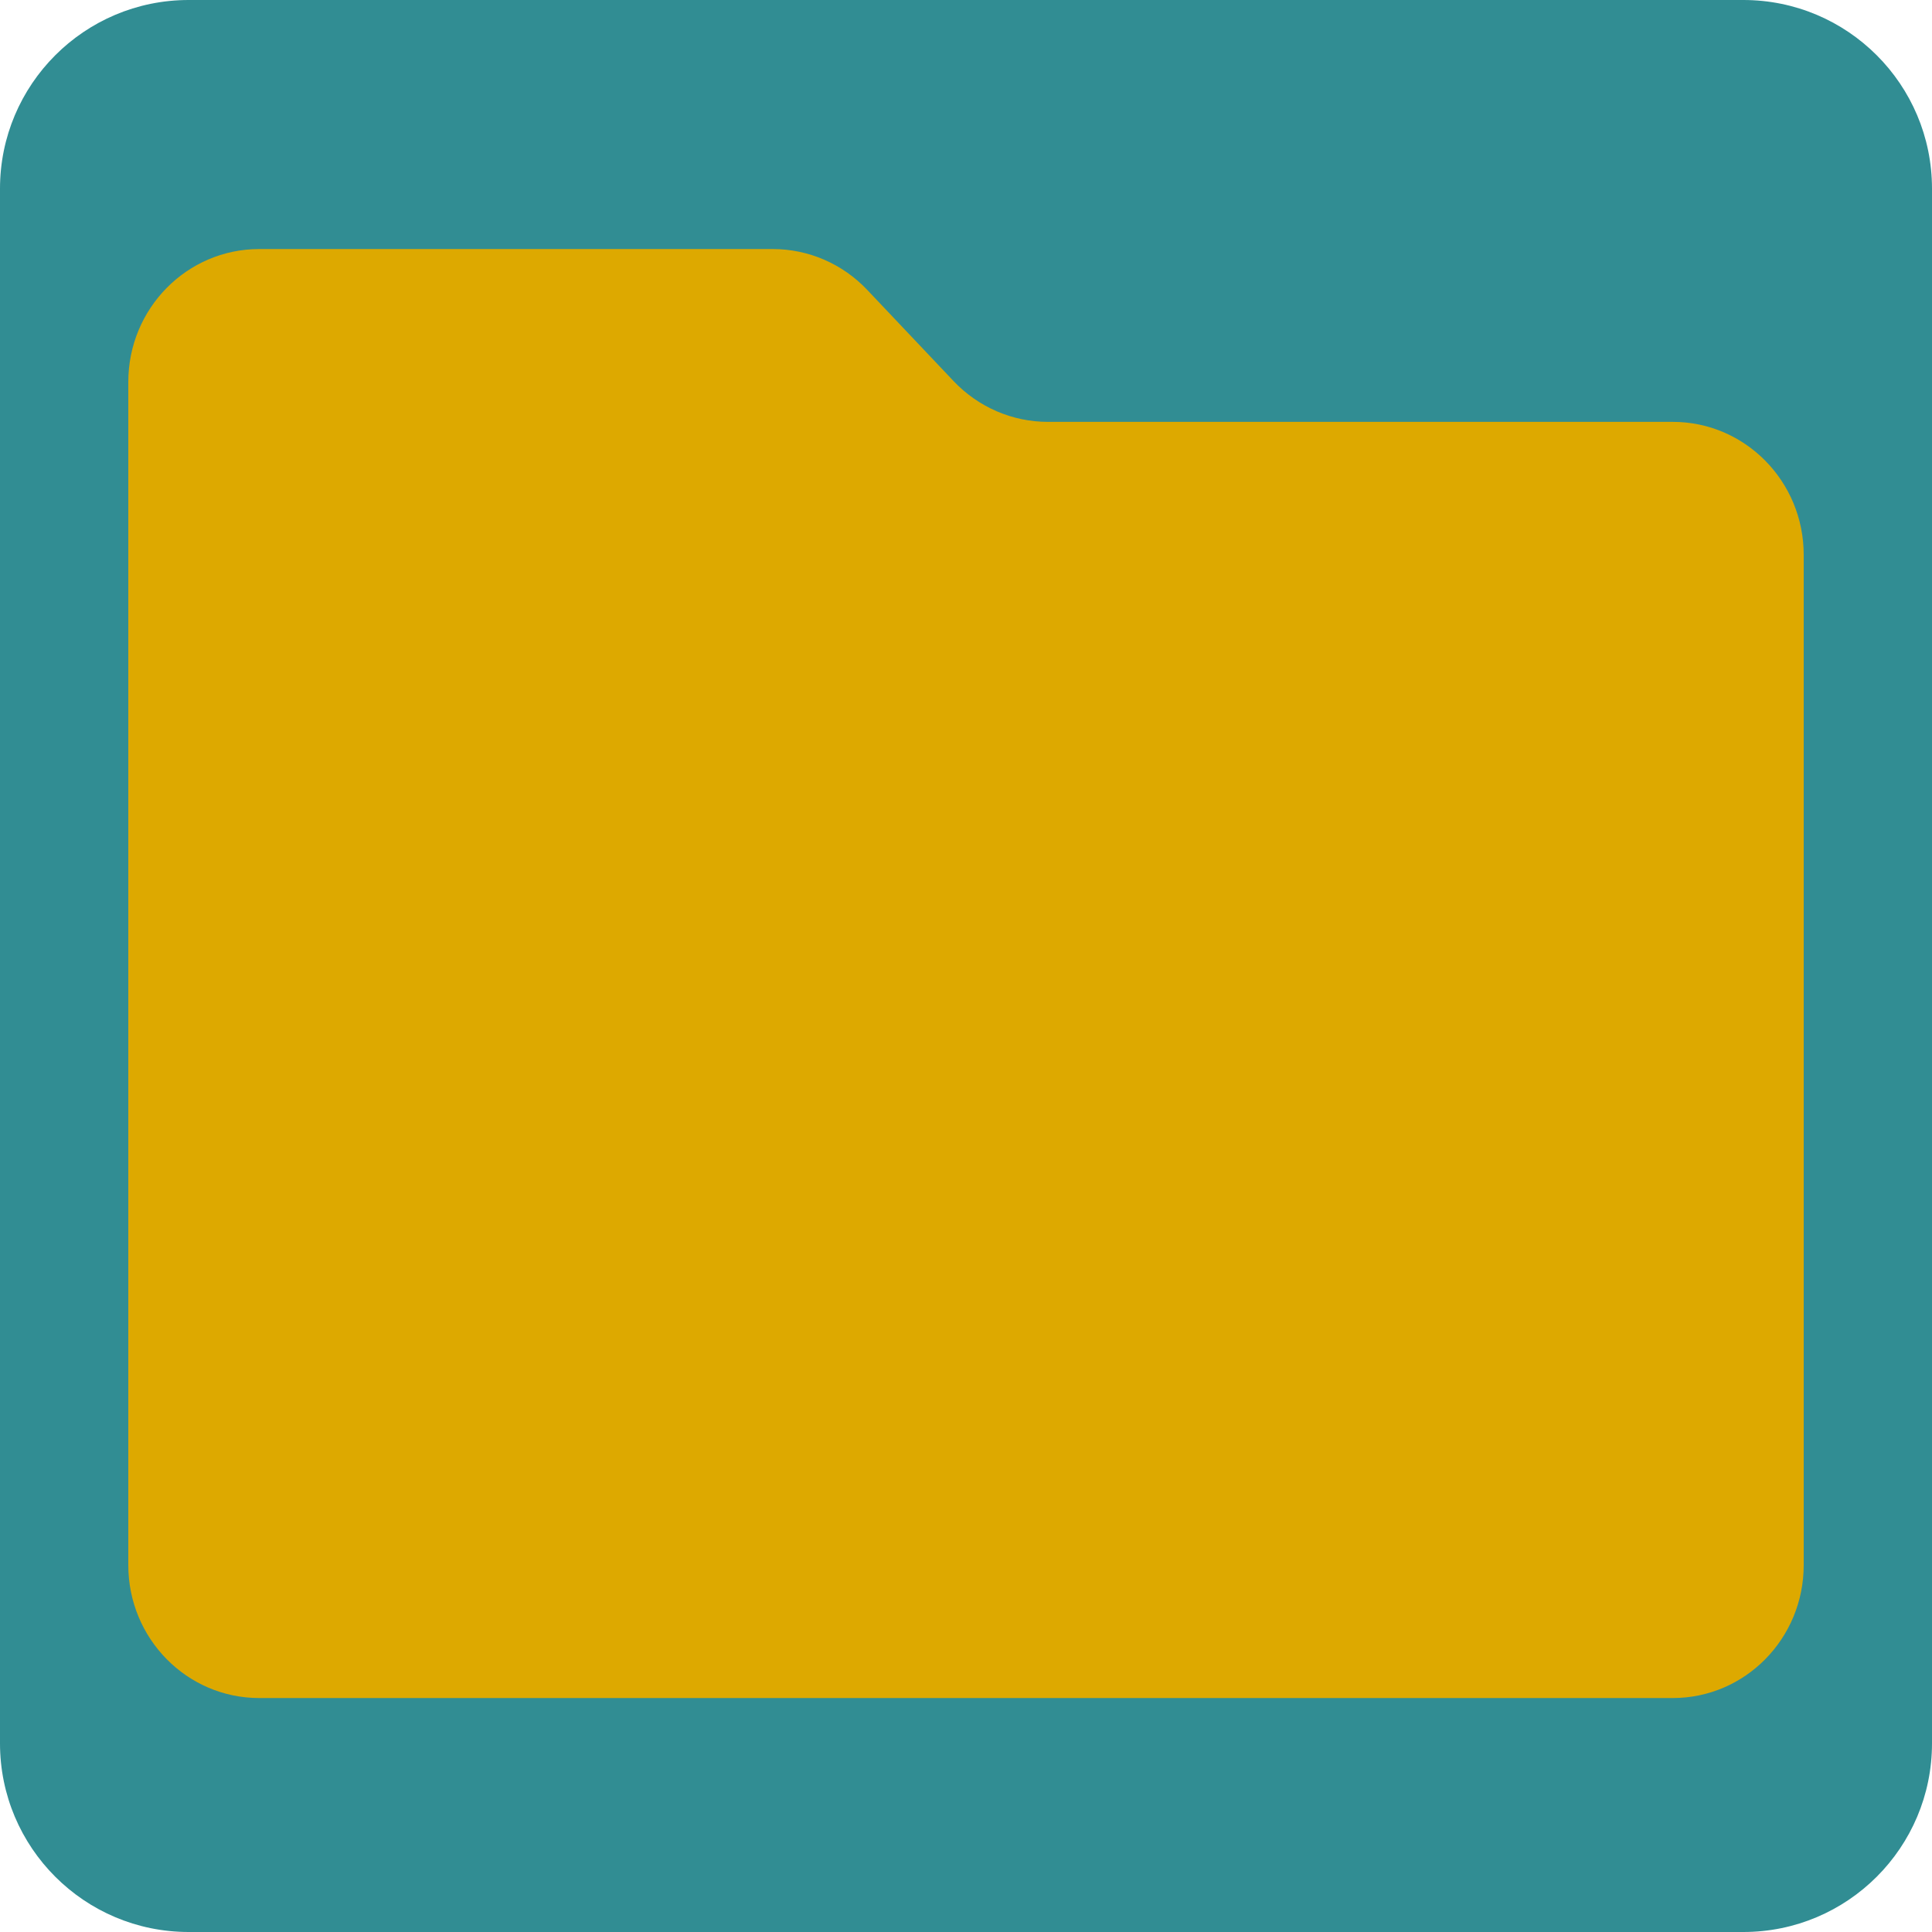
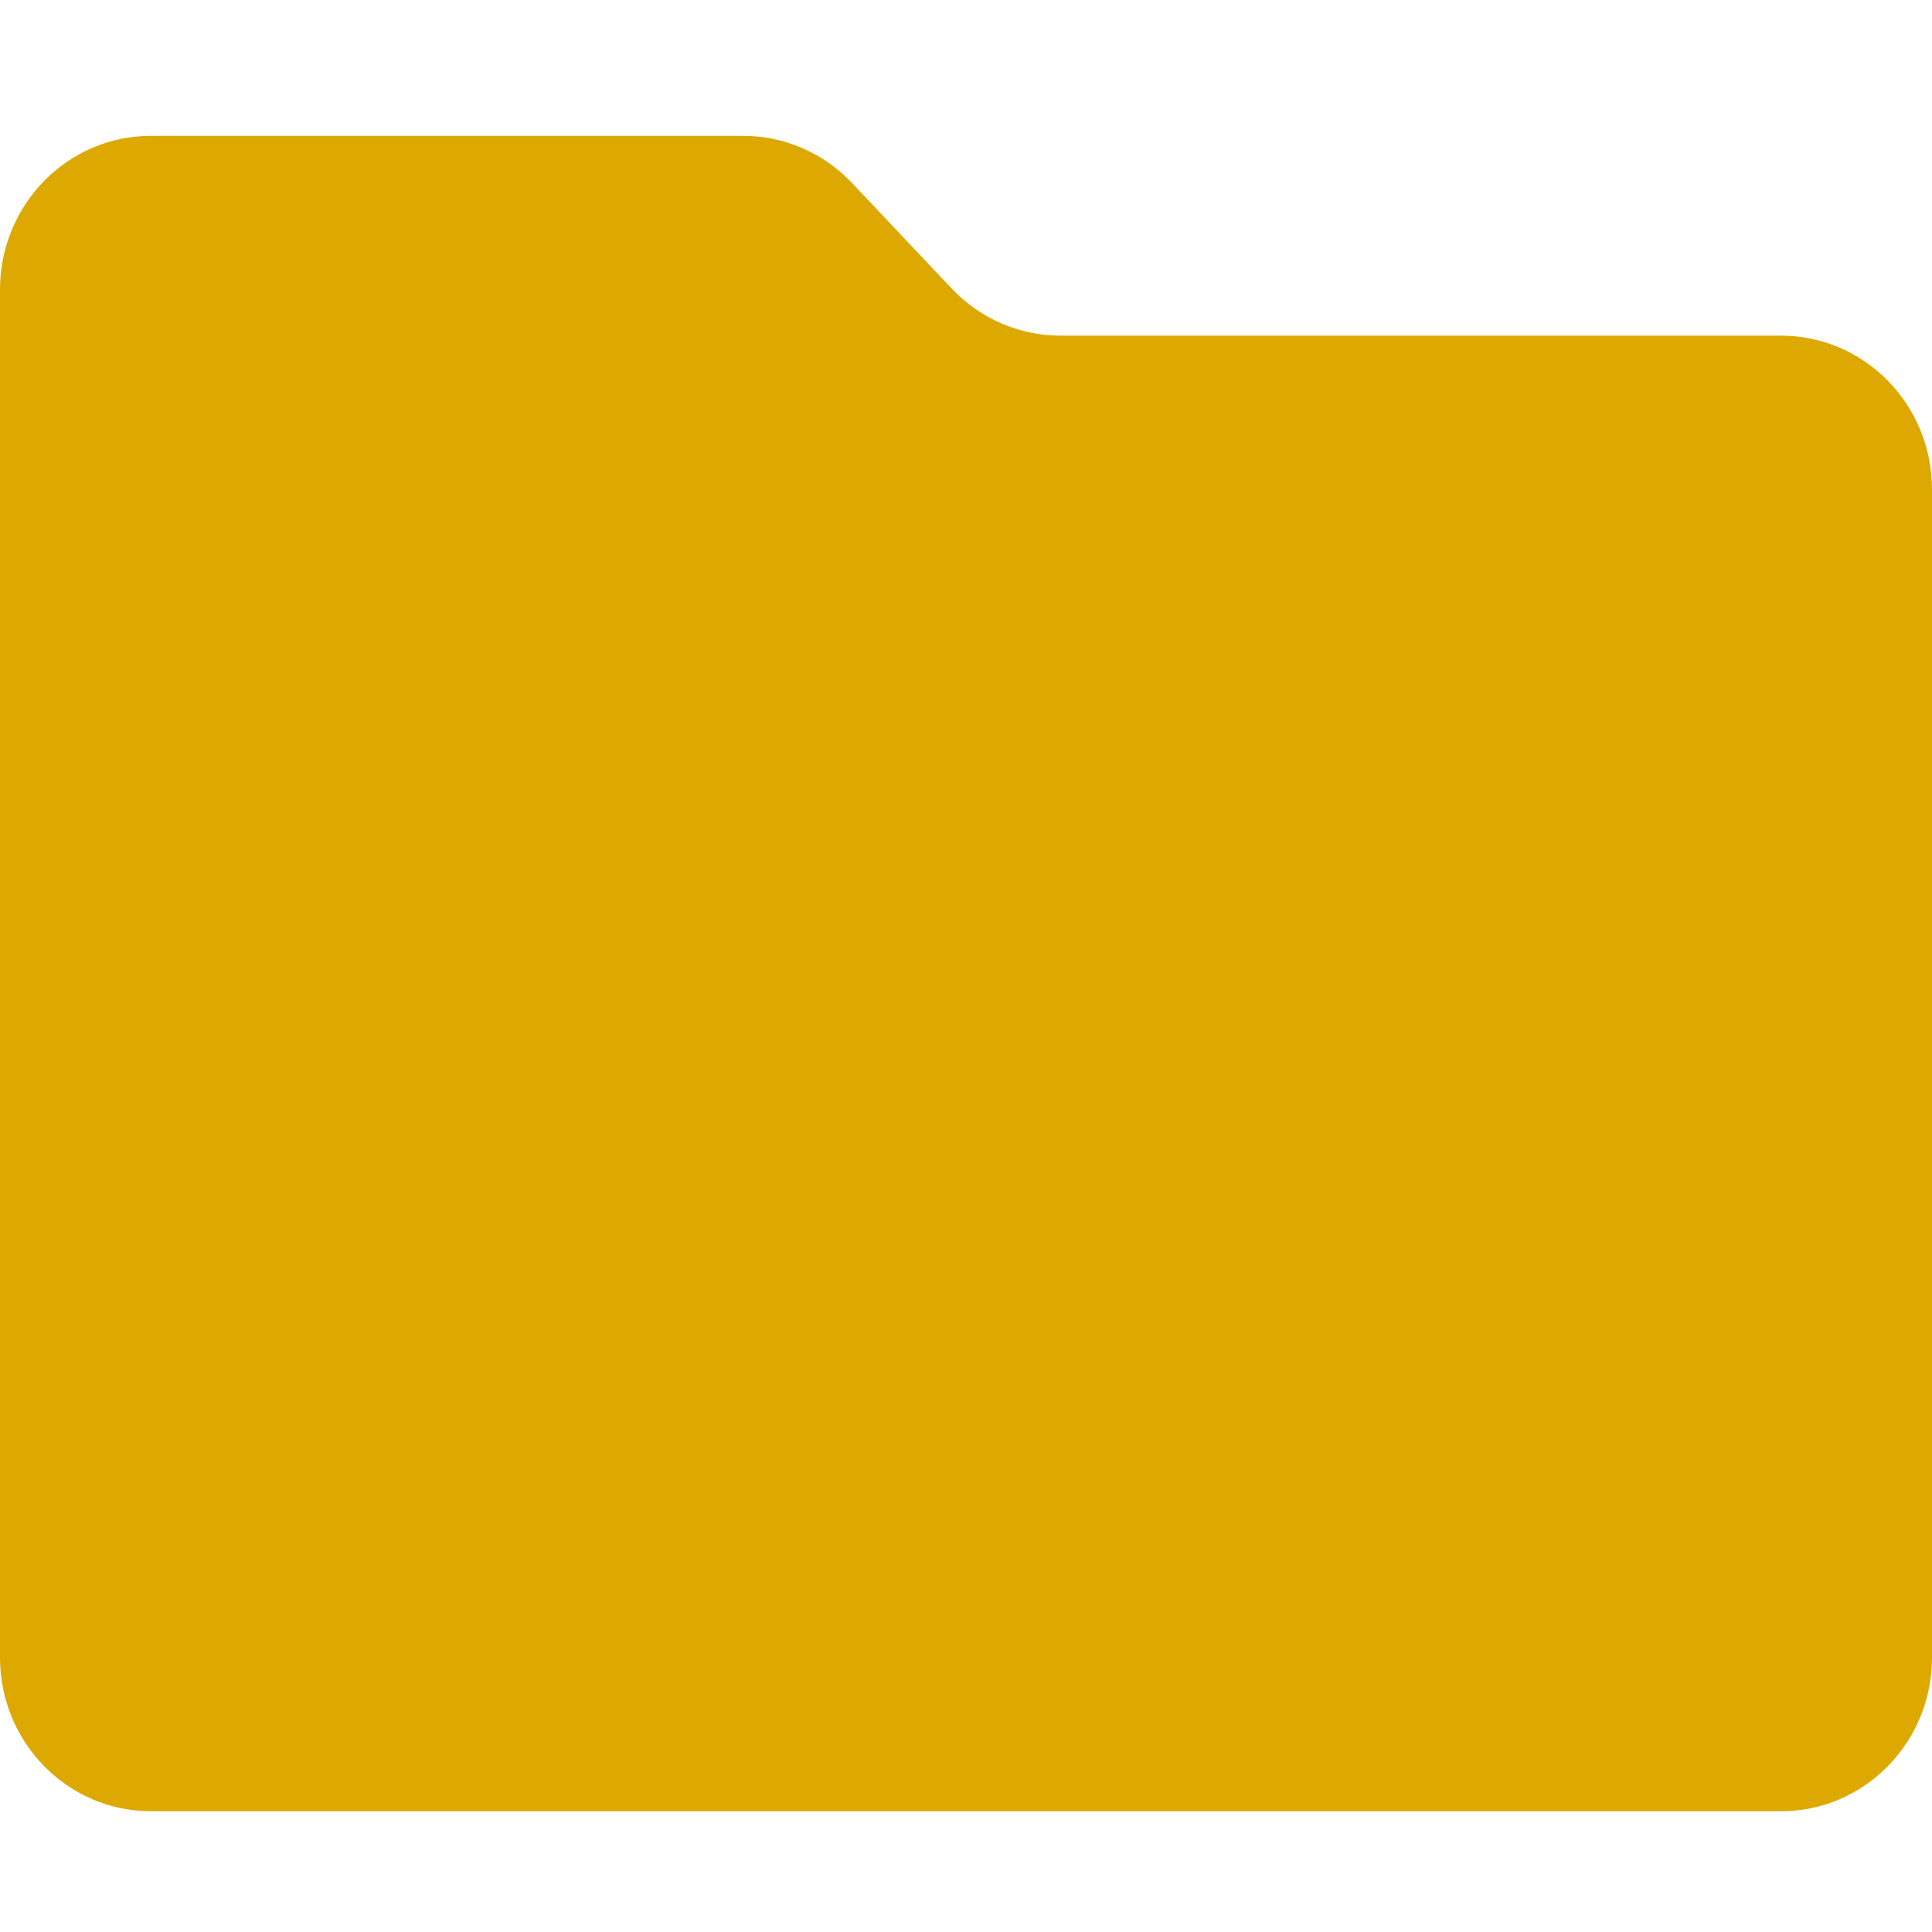
<svg xmlns="http://www.w3.org/2000/svg" width="256" height="256" viewBox="0 0 256 256" fill="none">
-   <rect width="256" height="256" rx="25" fill="#318D93" />
-   <path d="M17 50.615C17 40.886 24.765 33 34.344 33H102.405C107.122 33 111.637 34.952 114.907 38.406L126.351 50.493C129.621 53.947 134.135 55.899 138.853 55.899H221.656C231.235 55.899 239 63.785 239 73.514V207.385C239 217.114 231.235 225 221.656 225H34.344C24.765 225 17 217.114 17 207.385V50.615Z" fill="#DDA900" />
+   <path d="M0 38.367C0 27.119 8.954 18 20 18H98.485C103.925 18 109.131 20.257 112.902 24.25L126.098 38.227C129.869 42.22 135.075 44.477 140.515 44.477H236C247.046 44.477 256 53.596 256 64.844V219.633C256 230.882 247.046 240 236 240H20C8.954 240 0 230.882 0 219.633V38.367Z" fill="#DDA900" />
</svg>
